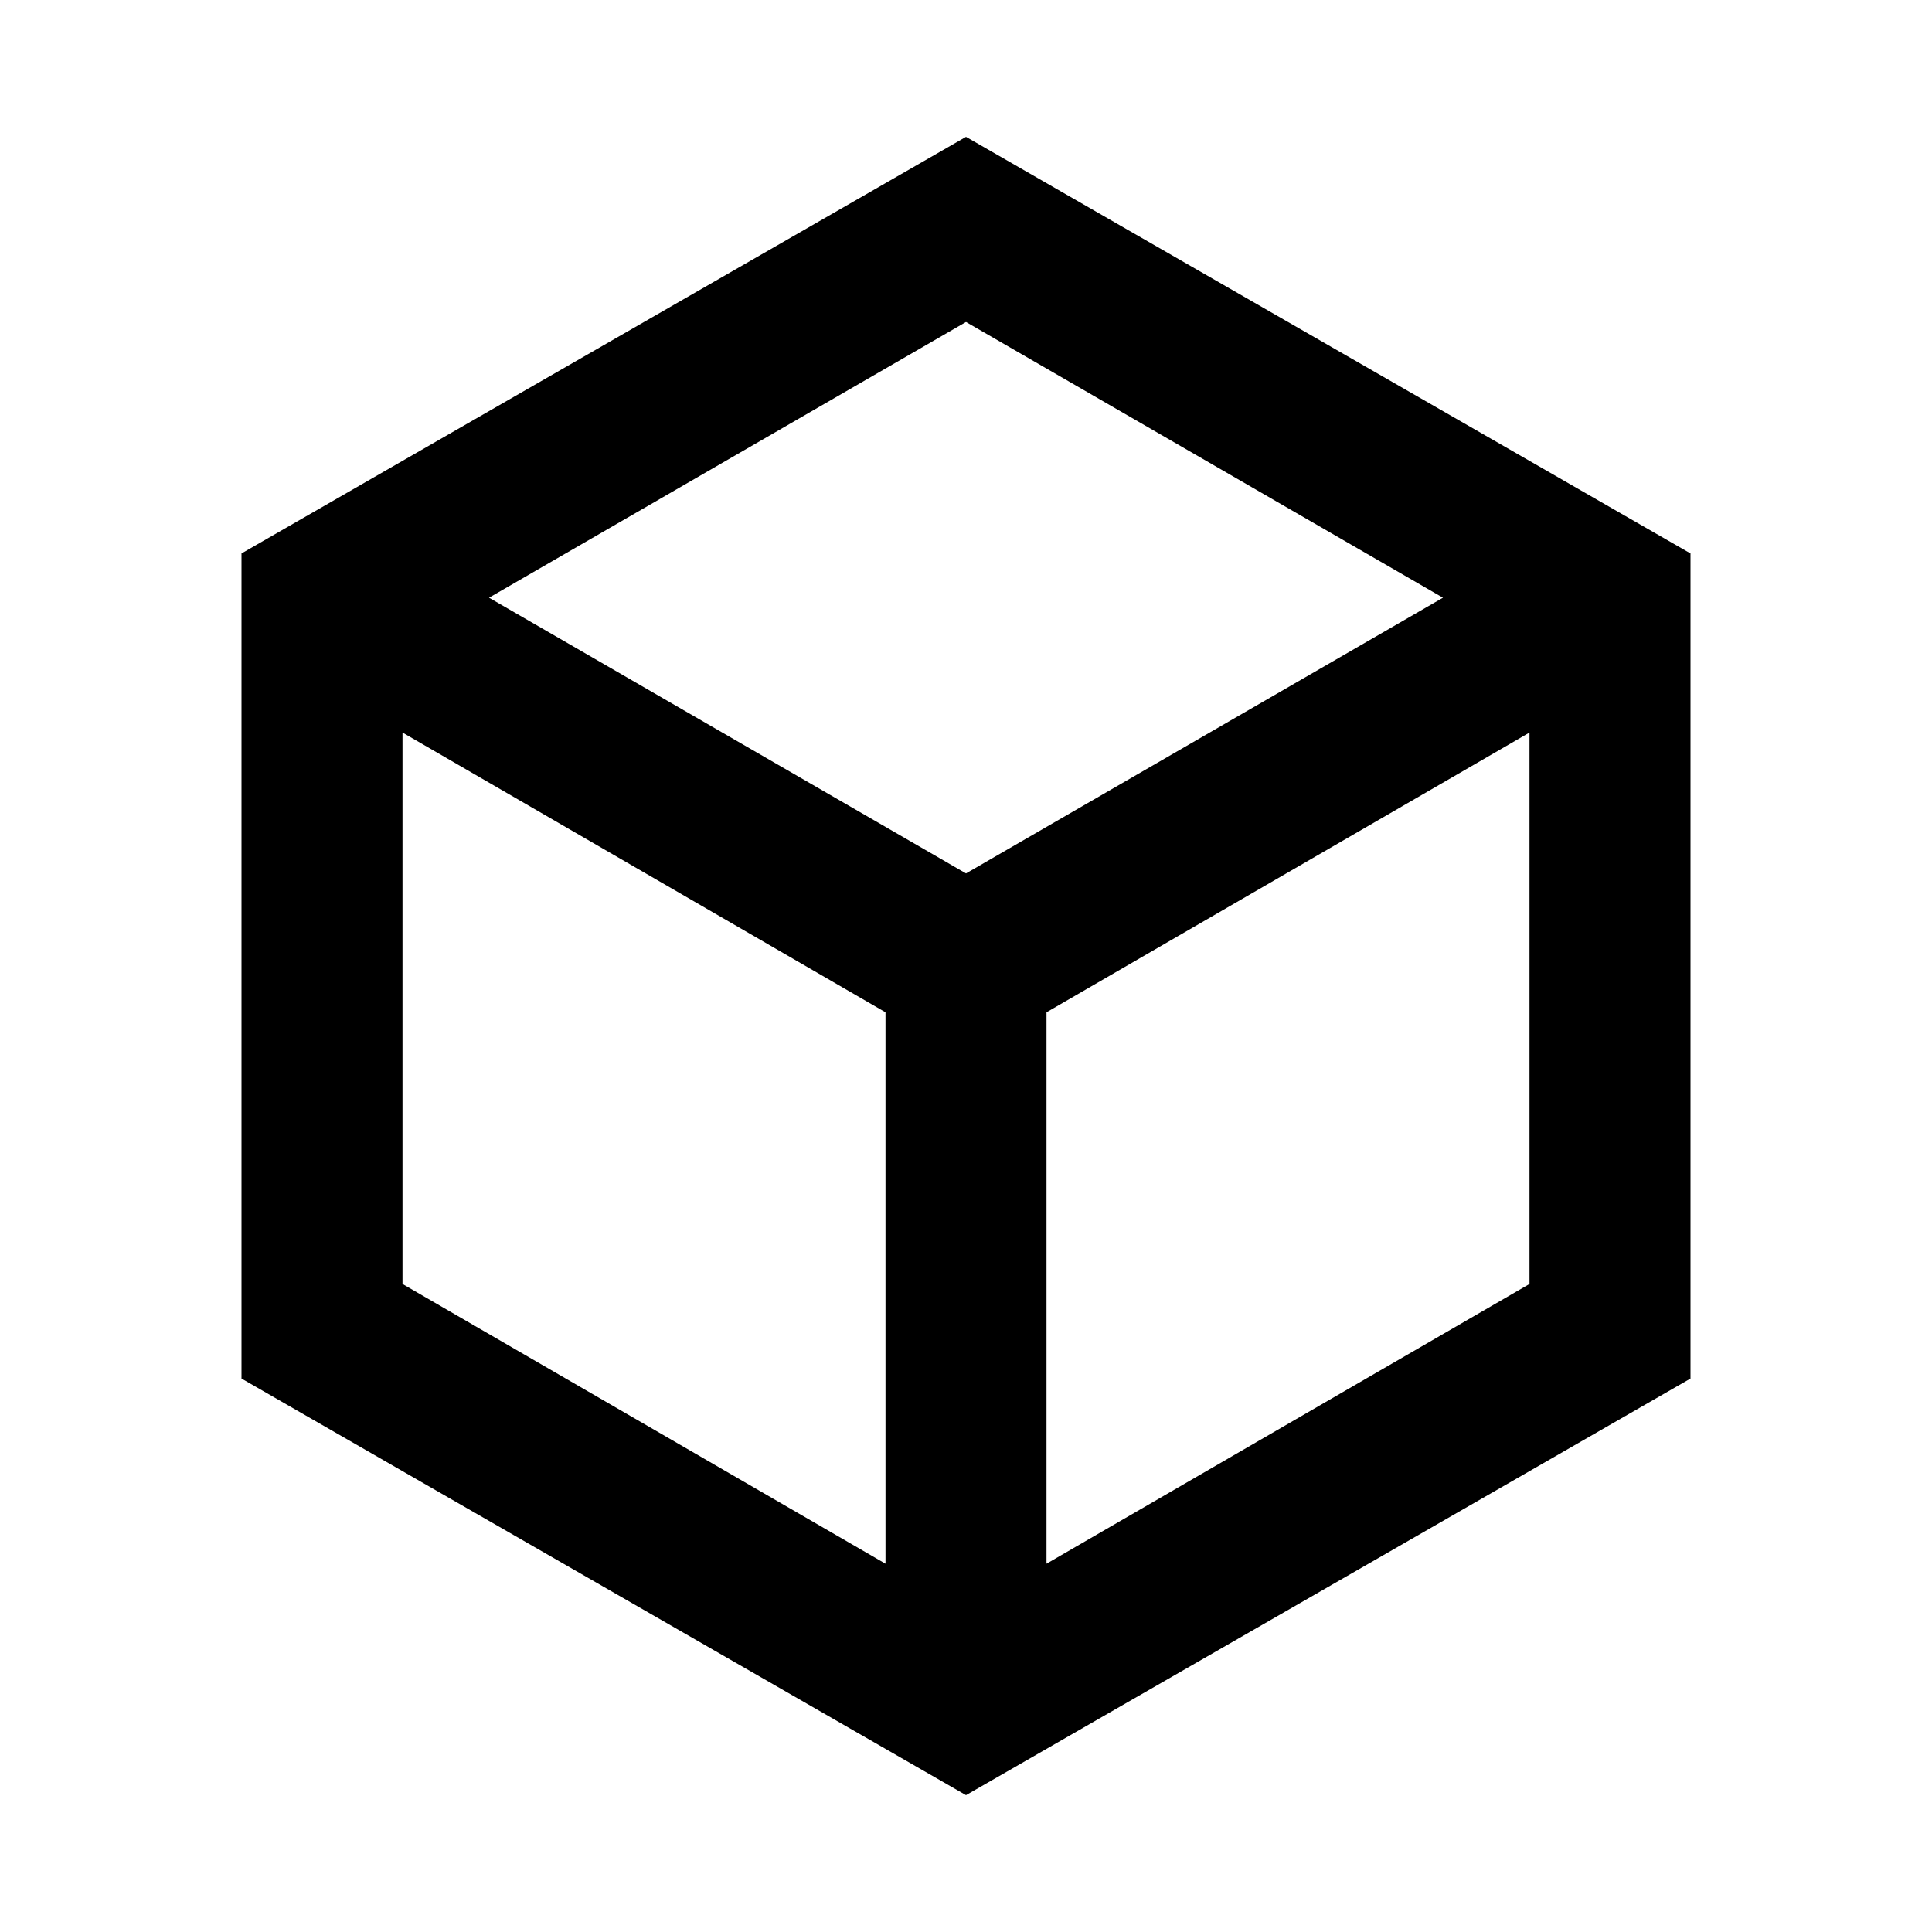
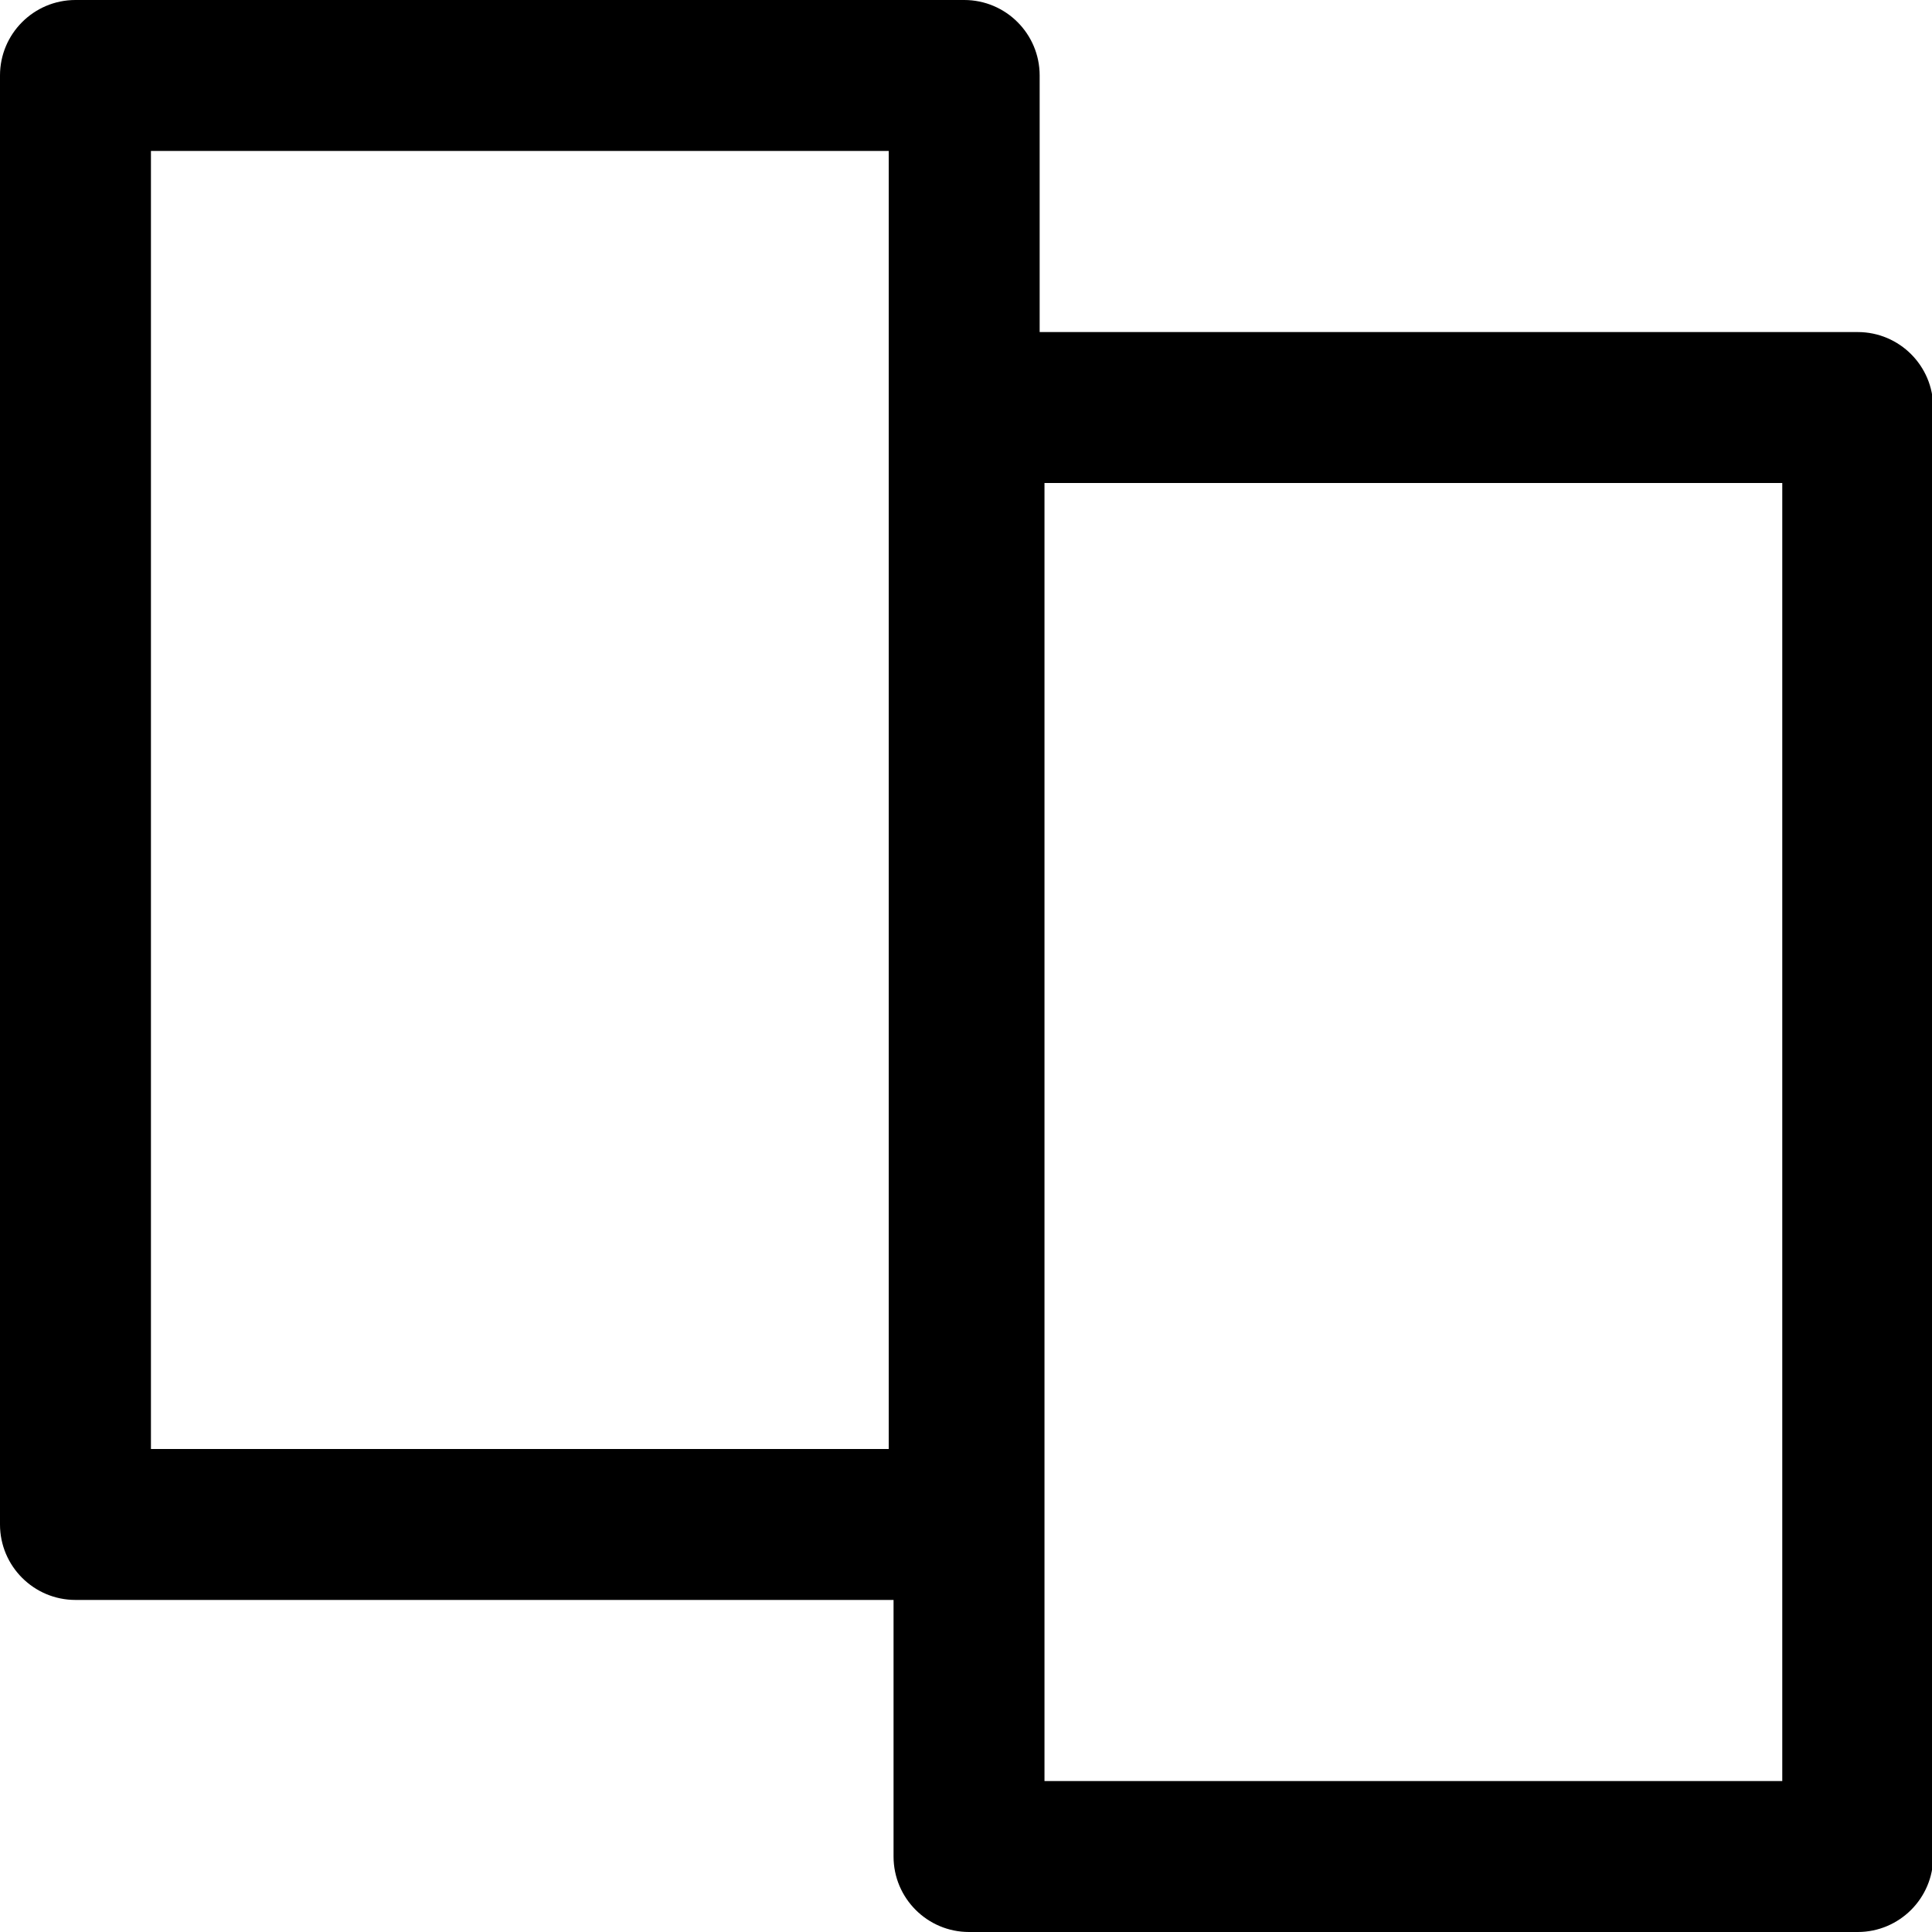
- <svg xmlns="http://www.w3.org/2000/svg" width="24" height="24" fill="currentColor" viewBox="0 0 24 24">
-   <mask id="a" width="24" height="24" x="0" y="0" maskUnits="userSpaceOnUse" style="mask-type:alpha">
-     <path d="M0 0h24v24H0z" />
-   </mask>
-   <g mask="url(#a)">
-     <path d="m5 15.95 6 3.475v-6.85L5 9.1v6.85Zm8 3.475 6-3.475V9.1l-6 3.475v6.85Zm-6.925-12L12 10.85l5.925-3.425L12 4 6.075 7.425ZM3 17.125V6.875L12 1.7l9 5.175v10.25L12 22.3l-9-5.175Z" />
-   </g>
+ <svg xmlns="http://www.w3.org/2000/svg" width="16" height="16" viewBox="0 0 16 16" fill="none">
+   <path fill-rule="evenodd" clip-rule="evenodd" d="M0.625 0C0.28 0 0 0.28 0 0.625V12.625C0 12.97 0.28 13.25 0.625 13.25H7.4V15.375C7.4 15.72 7.68 16 8.025 16H15.385C15.73 16 16.01 15.72 16.01 15.375V3.375C16.01 3.03 15.73 2.75 15.385 2.75H8.61V0.625C8.61 0.28 8.33 0 7.985 0H0.625ZM1.25 12V1.25H7.36V12H1.25ZM8.65 14.75V4H14.76V14.75H8.65Z" fill="black" />
</svg>
